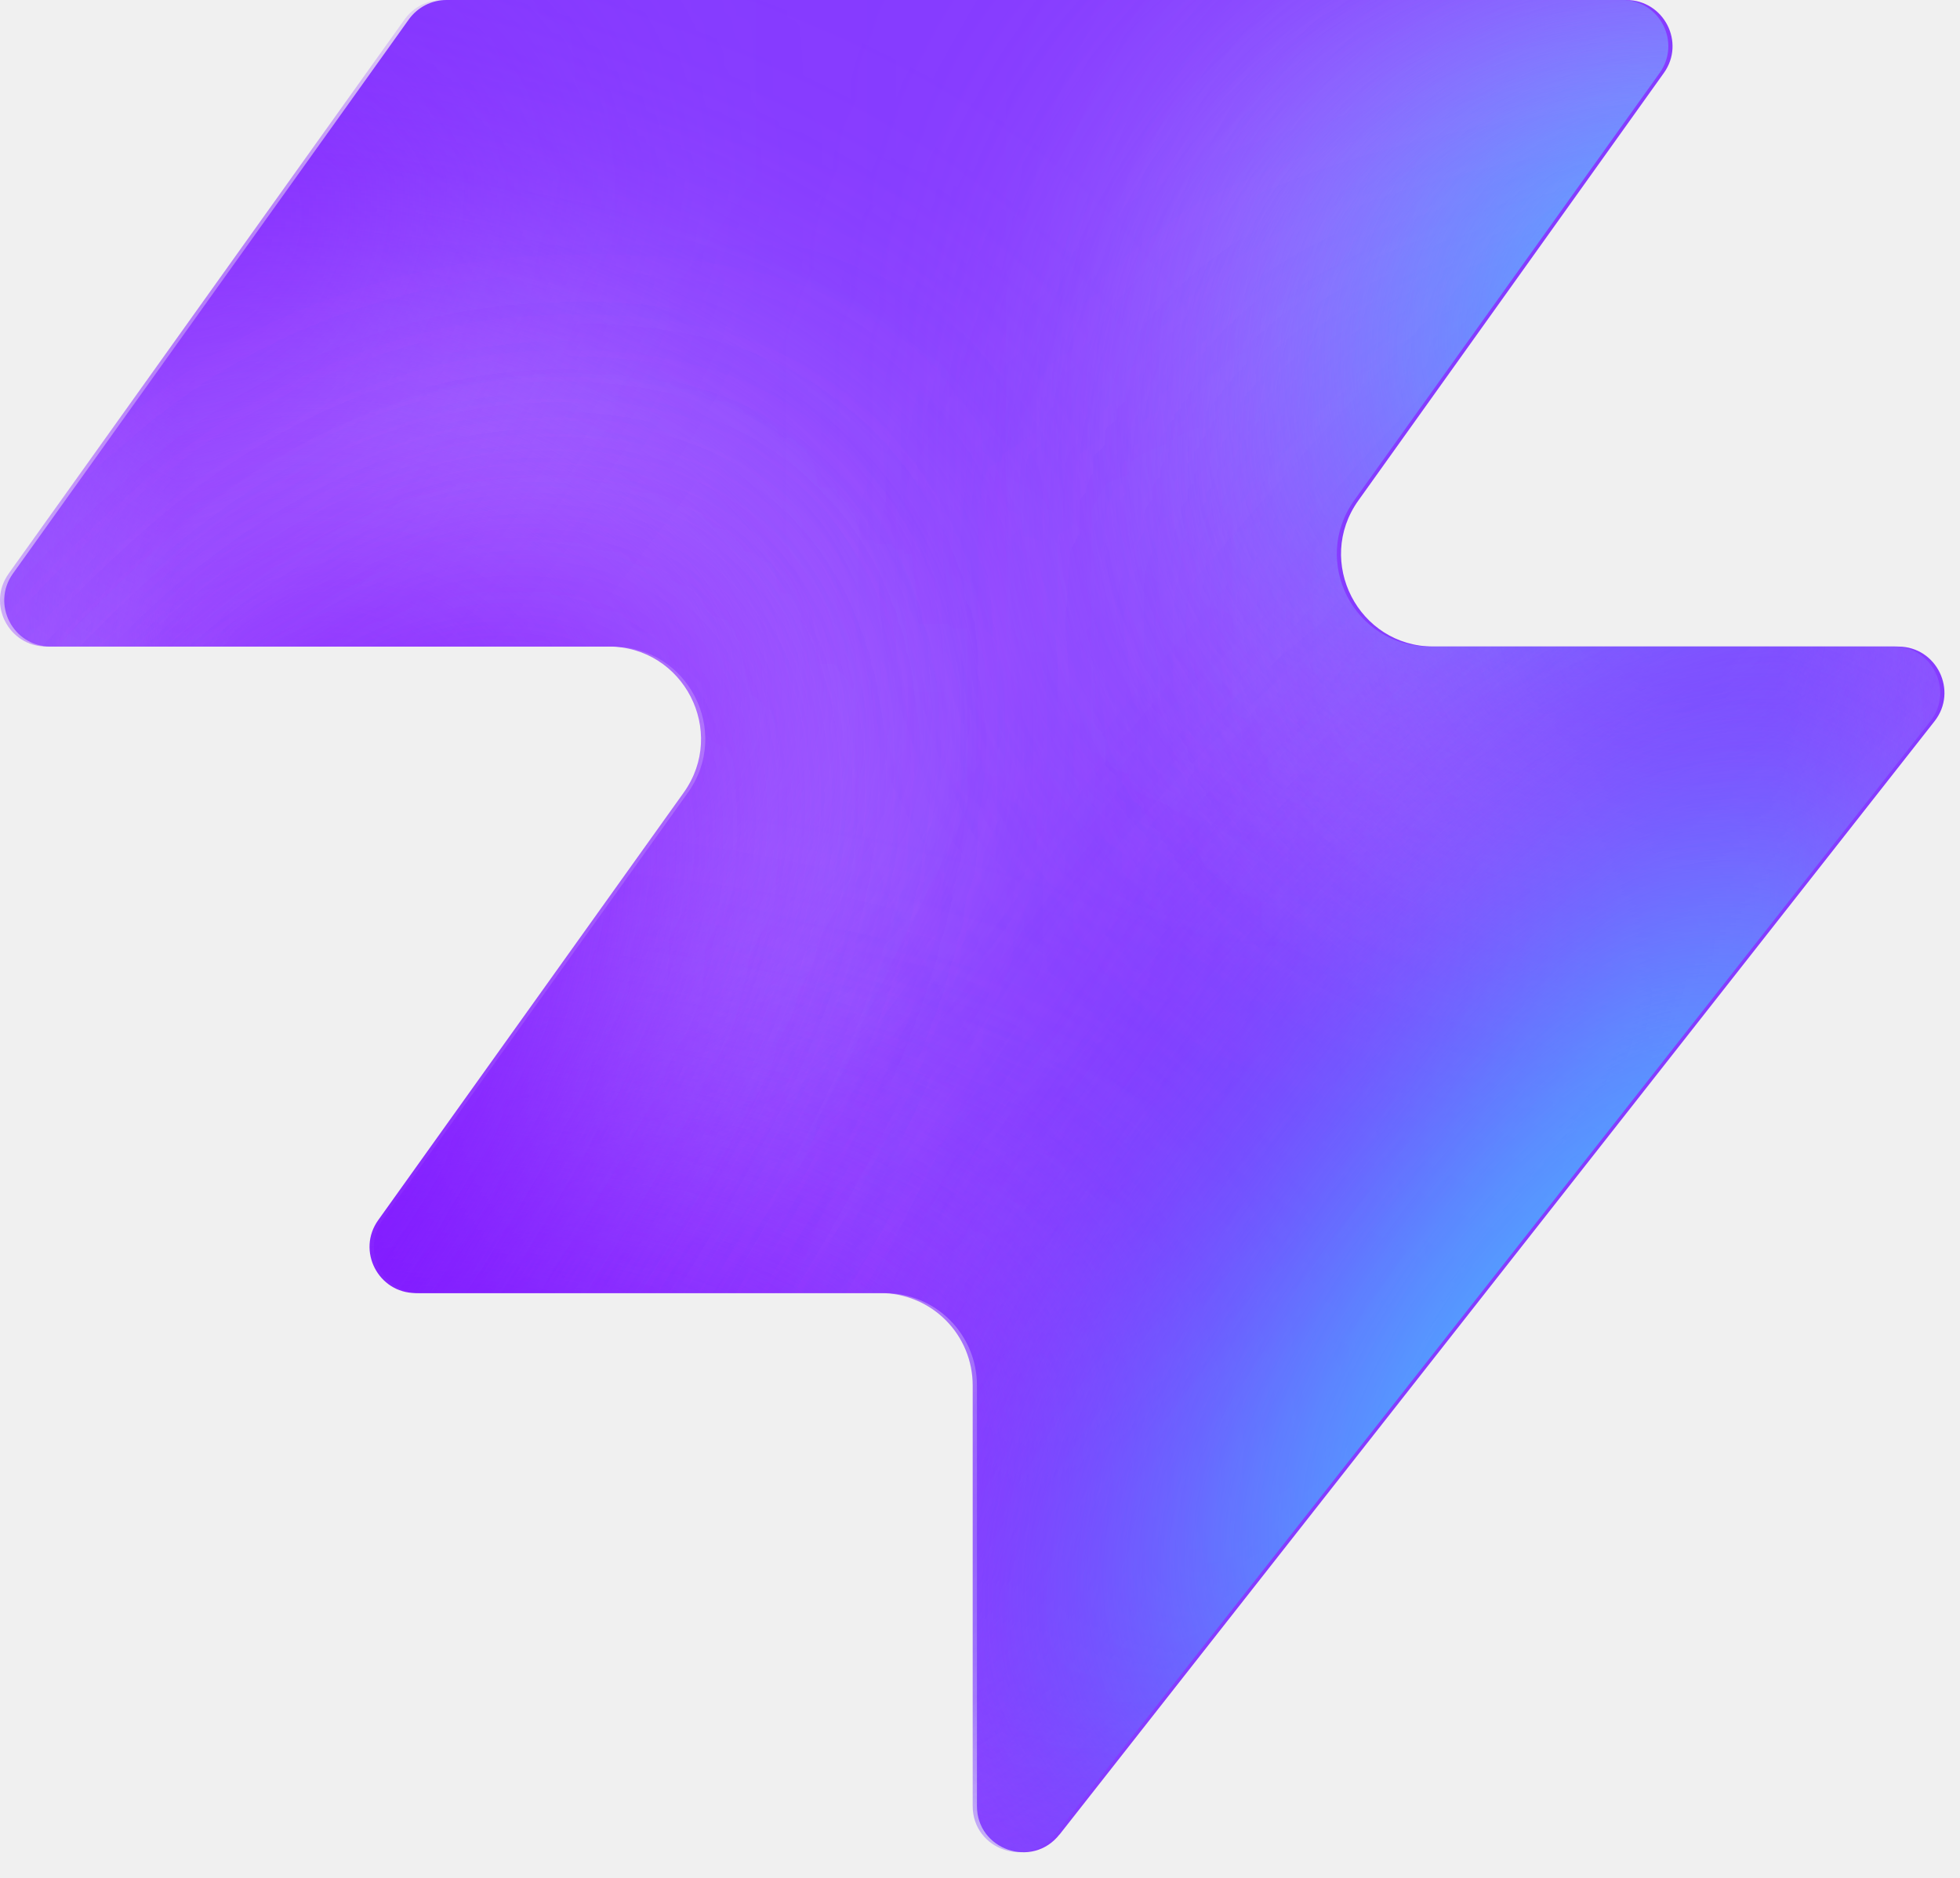
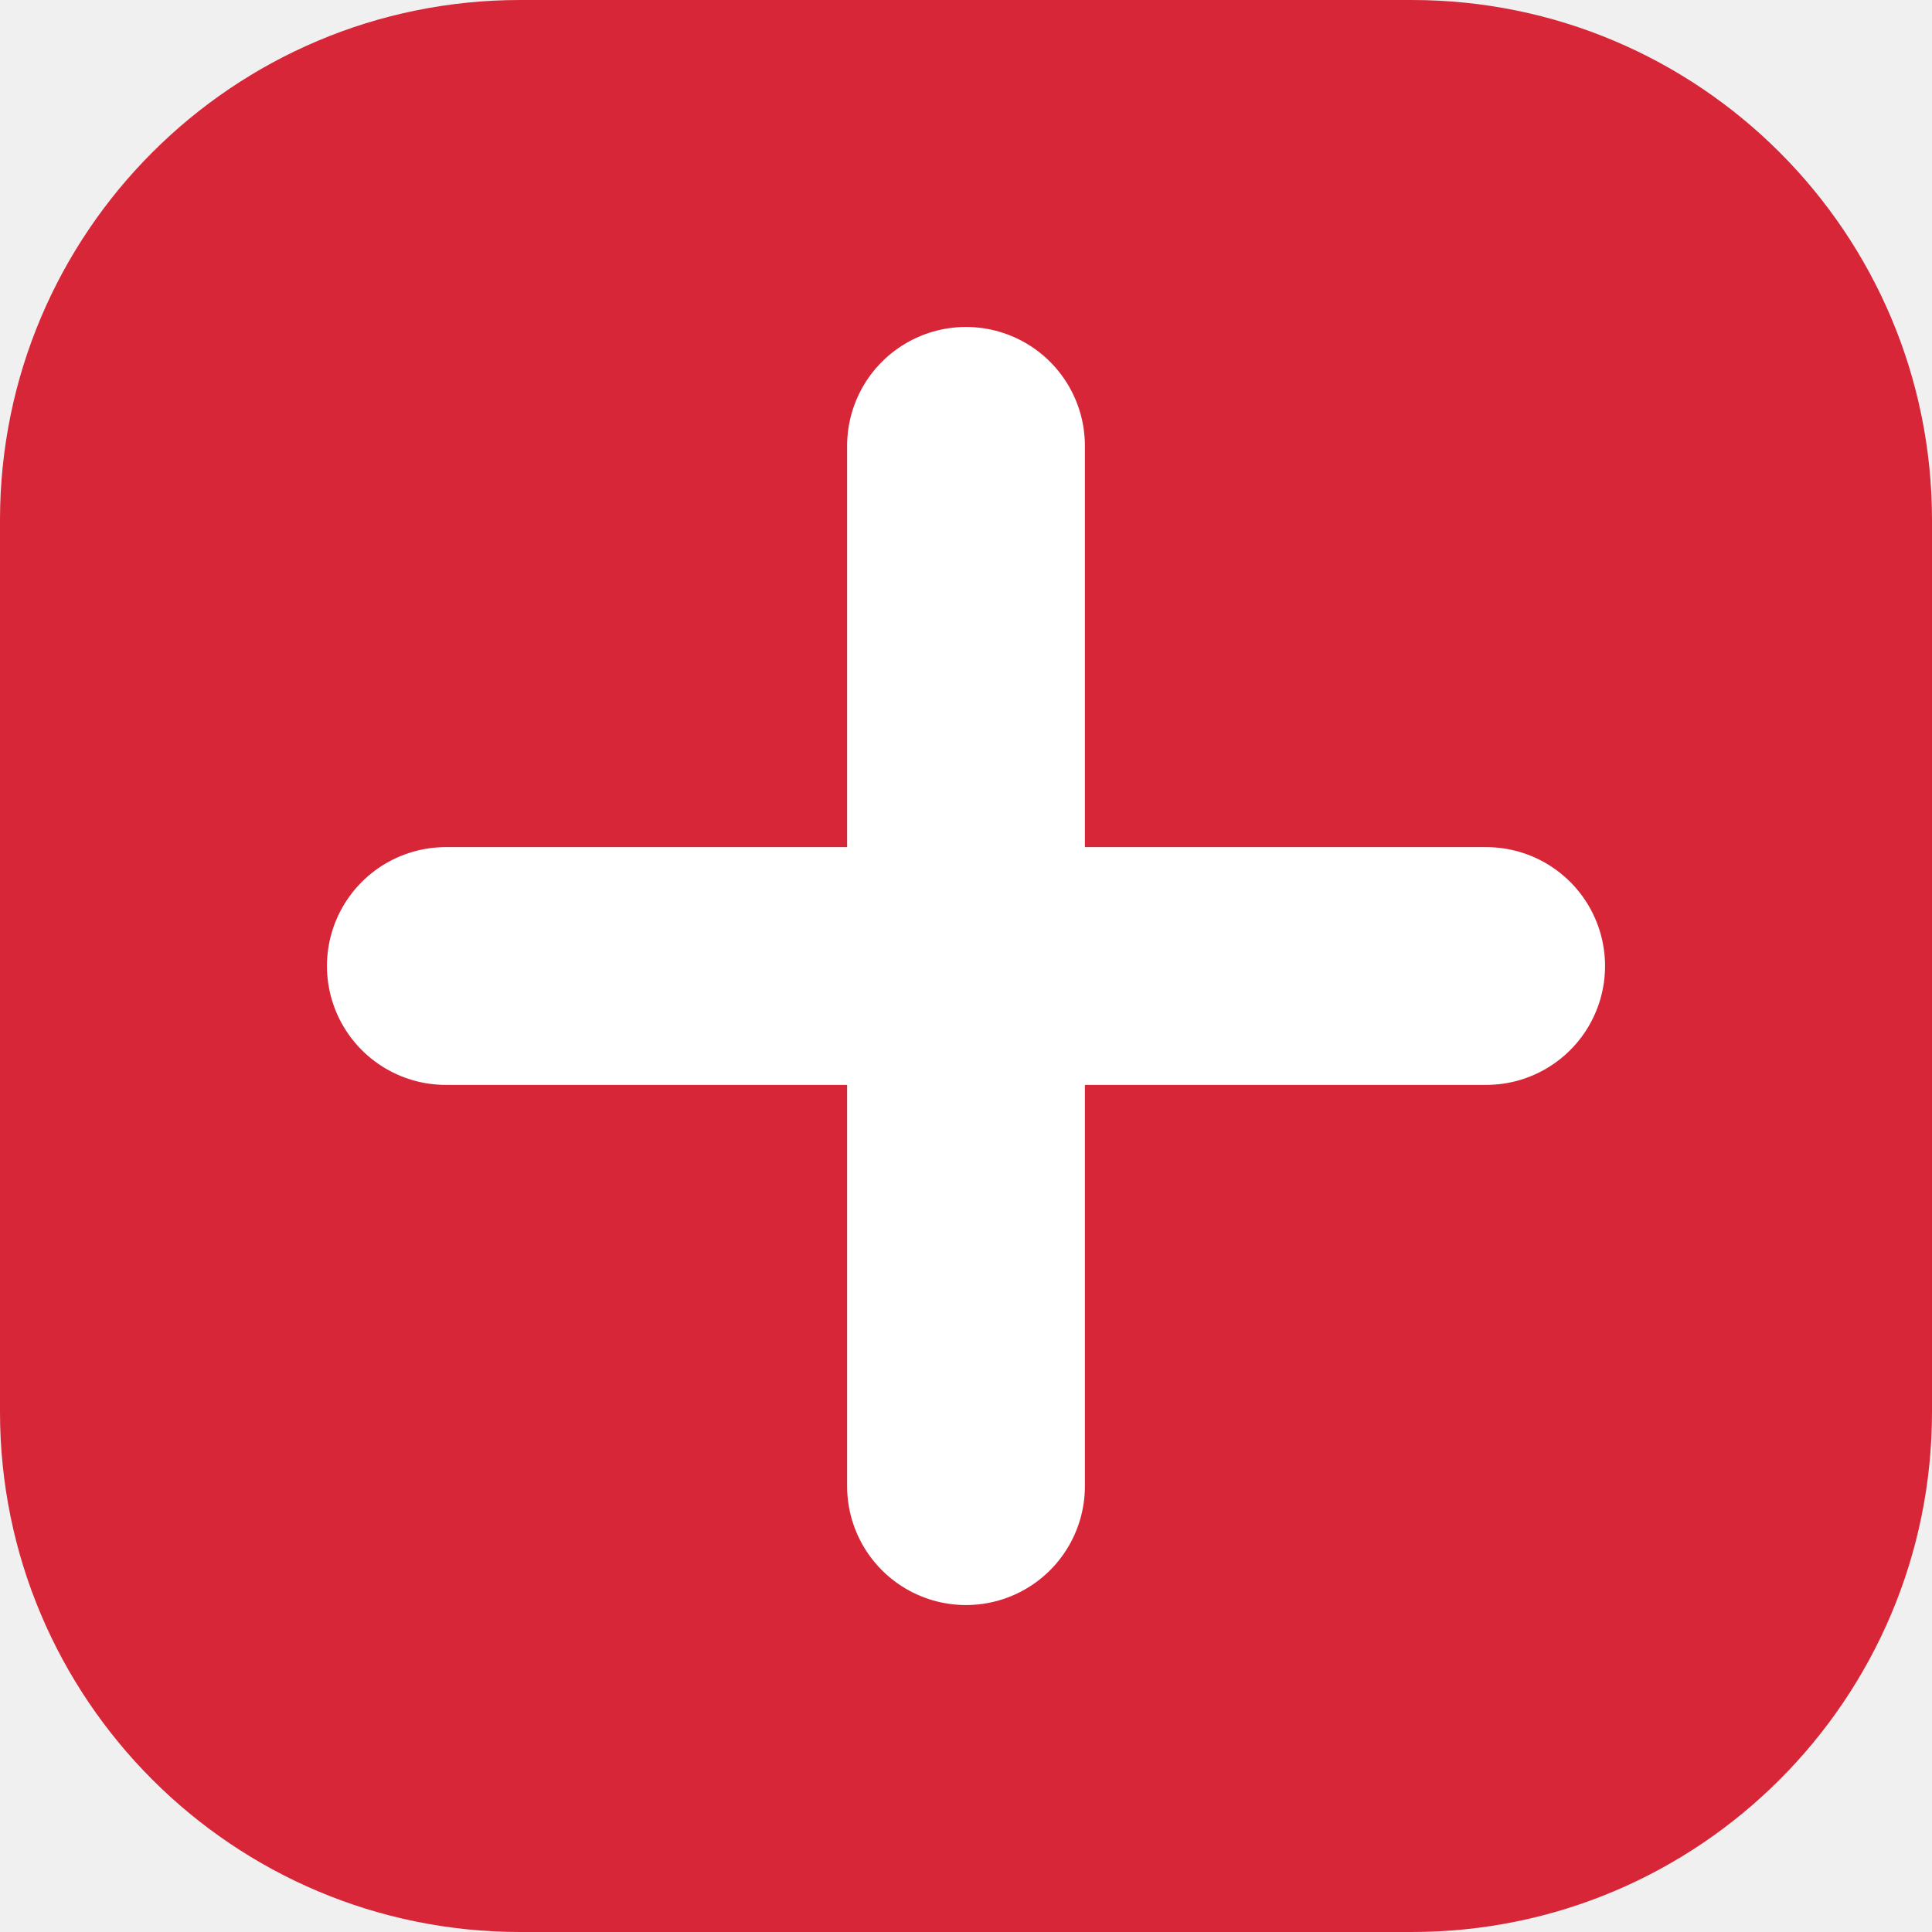
- <svg xmlns="http://www.w3.org/2000/svg" width="48" height="46" fill="none" viewBox="0 0 48 46">
-   <path fill="#863bff" d="M25.946 44.938c-.664.845-2.021.375-2.021-.698V33.937a2.26 2.26 0 0 0-2.262-2.262H10.287c-.92 0-1.456-1.04-.92-1.788l7.48-10.471c1.07-1.497 0-3.578-1.842-3.578H1.237c-.92 0-1.456-1.04-.92-1.788L10.013.474c.214-.297.556-.474.92-.474h28.894c.92 0 1.456 1.04.92 1.788l-7.48 10.471c-1.07 1.498 0 3.579 1.842 3.579h11.377c.943 0 1.473 1.088.89 1.83L25.947 44.94z" style="fill:#863bff;fill:color(display-p3 .525 .23 1);fill-opacity:1" />
-   <mask id="a" width="48" height="46" x="0" y="0" maskUnits="userSpaceOnUse" style="mask-type:alpha">
-     <path fill="#000" d="M25.842 44.938c-.664.844-2.021.375-2.021-.698V33.937a2.26 2.26 0 0 0-2.262-2.262H10.183c-.92 0-1.456-1.04-.92-1.788l7.48-10.471c1.07-1.498 0-3.579-1.842-3.579H1.133c-.92 0-1.456-1.04-.92-1.787L9.91.473c.214-.297.556-.474.92-.474h28.894c.92 0 1.456 1.04.92 1.788l-7.48 10.471c-1.07 1.498 0 3.578 1.842 3.578h11.377c.943 0 1.473 1.088.89 1.832L25.843 44.94z" style="fill:#000;fill-opacity:1" />
-   </mask>
-   <g mask="url(#a)">
-     <g filter="url(#b)">
-       <ellipse cx="5.508" cy="14.704" fill="#ede6ff" rx="5.508" ry="14.704" style="fill:#ede6ff;fill:color(display-p3 .927 .903 1);fill-opacity:1" transform="matrix(.00324 1 1 -.00324 -4.47 31.516)" />
-     </g>
-     <g filter="url(#c)">
-       <ellipse cx="10.399" cy="29.851" fill="#ede6ff" rx="10.399" ry="29.851" style="fill:#ede6ff;fill:color(display-p3 .927 .903 1);fill-opacity:1" transform="matrix(.00324 1 1 -.00324 -39.328 7.883)" />
-     </g>
-     <g filter="url(#d)">
-       <ellipse cx="5.508" cy="30.487" fill="#7e14ff" rx="5.508" ry="30.487" style="fill:#7e14ff;fill:color(display-p3 .492 .077 1);fill-opacity:1" transform="rotate(89.814 -25.913 -14.639)scale(1 -1)" />
-     </g>
-     <g filter="url(#e)">
-       <ellipse cx="5.508" cy="30.599" fill="#7e14ff" rx="5.508" ry="30.599" style="fill:#7e14ff;fill:color(display-p3 .492 .077 1);fill-opacity:1" transform="rotate(89.814 -32.644 -3.334)scale(1 -1)" />
-     </g>
-     <g filter="url(#f)">
-       <ellipse cx="5.508" cy="30.599" fill="#7e14ff" rx="5.508" ry="30.599" style="fill:#7e14ff;fill:color(display-p3 .492 .077 1);fill-opacity:1" transform="matrix(.00324 1 1 -.00324 -34.34 30.47)" />
-     </g>
-     <g filter="url(#g)">
-       <ellipse cx="14.072" cy="22.078" fill="#ede6ff" rx="14.072" ry="22.078" style="fill:#ede6ff;fill:color(display-p3 .927 .903 1);fill-opacity:1" transform="rotate(93.35 24.506 48.493)scale(-1 1)" />
-     </g>
-     <g filter="url(#h)">
-       <ellipse cx="3.47" cy="21.501" fill="#7e14ff" rx="3.47" ry="21.501" style="fill:#7e14ff;fill:color(display-p3 .492 .077 1);fill-opacity:1" transform="rotate(89.009 28.708 47.59)scale(-1 1)" />
-     </g>
-     <g filter="url(#i)">
-       <ellipse cx="3.47" cy="21.501" fill="#7e14ff" rx="3.47" ry="21.501" style="fill:#7e14ff;fill:color(display-p3 .492 .077 1);fill-opacity:1" transform="rotate(89.009 28.708 47.59)scale(-1 1)" />
-     </g>
-     <g filter="url(#j)">
-       <ellipse cx=".387" cy="8.972" fill="#7e14ff" rx="4.407" ry="29.108" style="fill:#7e14ff;fill:color(display-p3 .492 .077 1);fill-opacity:1" transform="rotate(39.51 .387 8.972)" />
-     </g>
-     <g filter="url(#k)">
-       <ellipse cx="47.523" cy="-6.092" fill="#7e14ff" rx="4.407" ry="29.108" style="fill:#7e14ff;fill:color(display-p3 .492 .077 1);fill-opacity:1" transform="rotate(37.892 47.523 -6.092)" />
-     </g>
-     <g filter="url(#l)">
-       <ellipse cx="41.412" cy="6.333" fill="#47bfff" rx="5.971" ry="9.665" style="fill:#47bfff;fill:color(display-p3 .28 .748 1);fill-opacity:1" transform="rotate(37.892 41.412 6.333)" />
-     </g>
-     <g filter="url(#m)">
-       <ellipse cx="-1.879" cy="38.332" fill="#7e14ff" rx="4.407" ry="29.108" style="fill:#7e14ff;fill:color(display-p3 .492 .077 1);fill-opacity:1" transform="rotate(37.892 -1.88 38.332)" />
-     </g>
-     <g filter="url(#n)">
-       <ellipse cx="-1.879" cy="38.332" fill="#7e14ff" rx="4.407" ry="29.108" style="fill:#7e14ff;fill:color(display-p3 .492 .077 1);fill-opacity:1" transform="rotate(37.892 -1.88 38.332)" />
-     </g>
-     <g filter="url(#o)">
-       <ellipse cx="35.651" cy="29.907" fill="#7e14ff" rx="4.407" ry="29.108" style="fill:#7e14ff;fill:color(display-p3 .492 .077 1);fill-opacity:1" transform="rotate(37.892 35.651 29.907)" />
-     </g>
-     <g filter="url(#p)">
-       <ellipse cx="38.418" cy="32.4" fill="#47bfff" rx="5.971" ry="15.297" style="fill:#47bfff;fill:color(display-p3 .28 .748 1);fill-opacity:1" transform="rotate(37.892 38.418 32.4)" />
-     </g>
-   </g>
-   <defs>
-     <filter id="b" width="60.045" height="41.654" x="-19.77" y="16.149" color-interpolation-filters="sRGB" filterUnits="userSpaceOnUse">
-       <feFlood flood-opacity="0" result="BackgroundImageFix" />
-       <feBlend in="SourceGraphic" in2="BackgroundImageFix" result="shape" />
-       <feGaussianBlur result="effect1_foregroundBlur_2002_17158" stdDeviation="7.659" />
-     </filter>
-     <filter id="c" width="90.34" height="51.437" x="-54.613" y="-7.533" color-interpolation-filters="sRGB" filterUnits="userSpaceOnUse">
-       <feFlood flood-opacity="0" result="BackgroundImageFix" />
-       <feBlend in="SourceGraphic" in2="BackgroundImageFix" result="shape" />
-       <feGaussianBlur result="effect1_foregroundBlur_2002_17158" stdDeviation="7.659" />
-     </filter>
-     <filter id="d" width="79.355" height="29.4" x="-49.64" y="2.03" color-interpolation-filters="sRGB" filterUnits="userSpaceOnUse">
-       <feFlood flood-opacity="0" result="BackgroundImageFix" />
-       <feBlend in="SourceGraphic" in2="BackgroundImageFix" result="shape" />
-       <feGaussianBlur result="effect1_foregroundBlur_2002_17158" stdDeviation="4.596" />
-     </filter>
-     <filter id="e" width="79.579" height="29.4" x="-45.045" y="20.029" color-interpolation-filters="sRGB" filterUnits="userSpaceOnUse">
-       <feFlood flood-opacity="0" result="BackgroundImageFix" />
-       <feBlend in="SourceGraphic" in2="BackgroundImageFix" result="shape" />
-       <feGaussianBlur result="effect1_foregroundBlur_2002_17158" stdDeviation="4.596" />
-     </filter>
-     <filter id="f" width="79.579" height="29.4" x="-43.513" y="21.178" color-interpolation-filters="sRGB" filterUnits="userSpaceOnUse">
-       <feFlood flood-opacity="0" result="BackgroundImageFix" />
-       <feBlend in="SourceGraphic" in2="BackgroundImageFix" result="shape" />
-       <feGaussianBlur result="effect1_foregroundBlur_2002_17158" stdDeviation="4.596" />
-     </filter>
-     <filter id="g" width="74.749" height="58.852" x="15.756" y="-17.901" color-interpolation-filters="sRGB" filterUnits="userSpaceOnUse">
-       <feFlood flood-opacity="0" result="BackgroundImageFix" />
-       <feBlend in="SourceGraphic" in2="BackgroundImageFix" result="shape" />
-       <feGaussianBlur result="effect1_foregroundBlur_2002_17158" stdDeviation="7.659" />
-     </filter>
-     <filter id="h" width="61.377" height="25.362" x="23.548" y="2.284" color-interpolation-filters="sRGB" filterUnits="userSpaceOnUse">
-       <feFlood flood-opacity="0" result="BackgroundImageFix" />
-       <feBlend in="SourceGraphic" in2="BackgroundImageFix" result="shape" />
-       <feGaussianBlur result="effect1_foregroundBlur_2002_17158" stdDeviation="4.596" />
-     </filter>
-     <filter id="i" width="61.377" height="25.362" x="23.548" y="2.284" color-interpolation-filters="sRGB" filterUnits="userSpaceOnUse">
-       <feFlood flood-opacity="0" result="BackgroundImageFix" />
-       <feBlend in="SourceGraphic" in2="BackgroundImageFix" result="shape" />
-       <feGaussianBlur result="effect1_foregroundBlur_2002_17158" stdDeviation="4.596" />
-     </filter>
-     <filter id="j" width="56.045" height="63.649" x="-27.636" y="-22.853" color-interpolation-filters="sRGB" filterUnits="userSpaceOnUse">
-       <feFlood flood-opacity="0" result="BackgroundImageFix" />
-       <feBlend in="SourceGraphic" in2="BackgroundImageFix" result="shape" />
-       <feGaussianBlur result="effect1_foregroundBlur_2002_17158" stdDeviation="4.596" />
-     </filter>
-     <filter id="k" width="54.814" height="64.646" x="20.116" y="-38.415" color-interpolation-filters="sRGB" filterUnits="userSpaceOnUse">
-       <feFlood flood-opacity="0" result="BackgroundImageFix" />
-       <feBlend in="SourceGraphic" in2="BackgroundImageFix" result="shape" />
-       <feGaussianBlur result="effect1_foregroundBlur_2002_17158" stdDeviation="4.596" />
-     </filter>
-     <filter id="l" width="33.541" height="35.313" x="24.641" y="-11.323" color-interpolation-filters="sRGB" filterUnits="userSpaceOnUse">
-       <feFlood flood-opacity="0" result="BackgroundImageFix" />
-       <feBlend in="SourceGraphic" in2="BackgroundImageFix" result="shape" />
-       <feGaussianBlur result="effect1_foregroundBlur_2002_17158" stdDeviation="4.596" />
-     </filter>
-     <filter id="m" width="54.814" height="64.646" x="-29.286" y="6.009" color-interpolation-filters="sRGB" filterUnits="userSpaceOnUse">
-       <feFlood flood-opacity="0" result="BackgroundImageFix" />
-       <feBlend in="SourceGraphic" in2="BackgroundImageFix" result="shape" />
-       <feGaussianBlur result="effect1_foregroundBlur_2002_17158" stdDeviation="4.596" />
-     </filter>
-     <filter id="n" width="54.814" height="64.646" x="-29.286" y="6.009" color-interpolation-filters="sRGB" filterUnits="userSpaceOnUse">
-       <feFlood flood-opacity="0" result="BackgroundImageFix" />
-       <feBlend in="SourceGraphic" in2="BackgroundImageFix" result="shape" />
-       <feGaussianBlur result="effect1_foregroundBlur_2002_17158" stdDeviation="4.596" />
-     </filter>
-     <filter id="o" width="54.814" height="64.646" x="8.244" y="-2.416" color-interpolation-filters="sRGB" filterUnits="userSpaceOnUse">
-       <feFlood flood-opacity="0" result="BackgroundImageFix" />
-       <feBlend in="SourceGraphic" in2="BackgroundImageFix" result="shape" />
-       <feGaussianBlur result="effect1_foregroundBlur_2002_17158" stdDeviation="4.596" />
-     </filter>
-     <filter id="p" width="39.409" height="43.623" x="18.713" y="10.588" color-interpolation-filters="sRGB" filterUnits="userSpaceOnUse">
-       <feFlood flood-opacity="0" result="BackgroundImageFix" />
-       <feBlend in="SourceGraphic" in2="BackgroundImageFix" result="shape" />
-       <feGaussianBlur result="effect1_foregroundBlur_2002_17158" stdDeviation="4.596" />
-     </filter>
-   </defs>
+ <svg xmlns="http://www.w3.org/2000/svg" viewBox="0 0 26 26">
+   <rect width="26" height="26" rx="7" fill="#d72638" />
+   <path d="M13 6v14M6 13h14" stroke="#fff" stroke-width="3.2" stroke-linecap="round" />
</svg>
